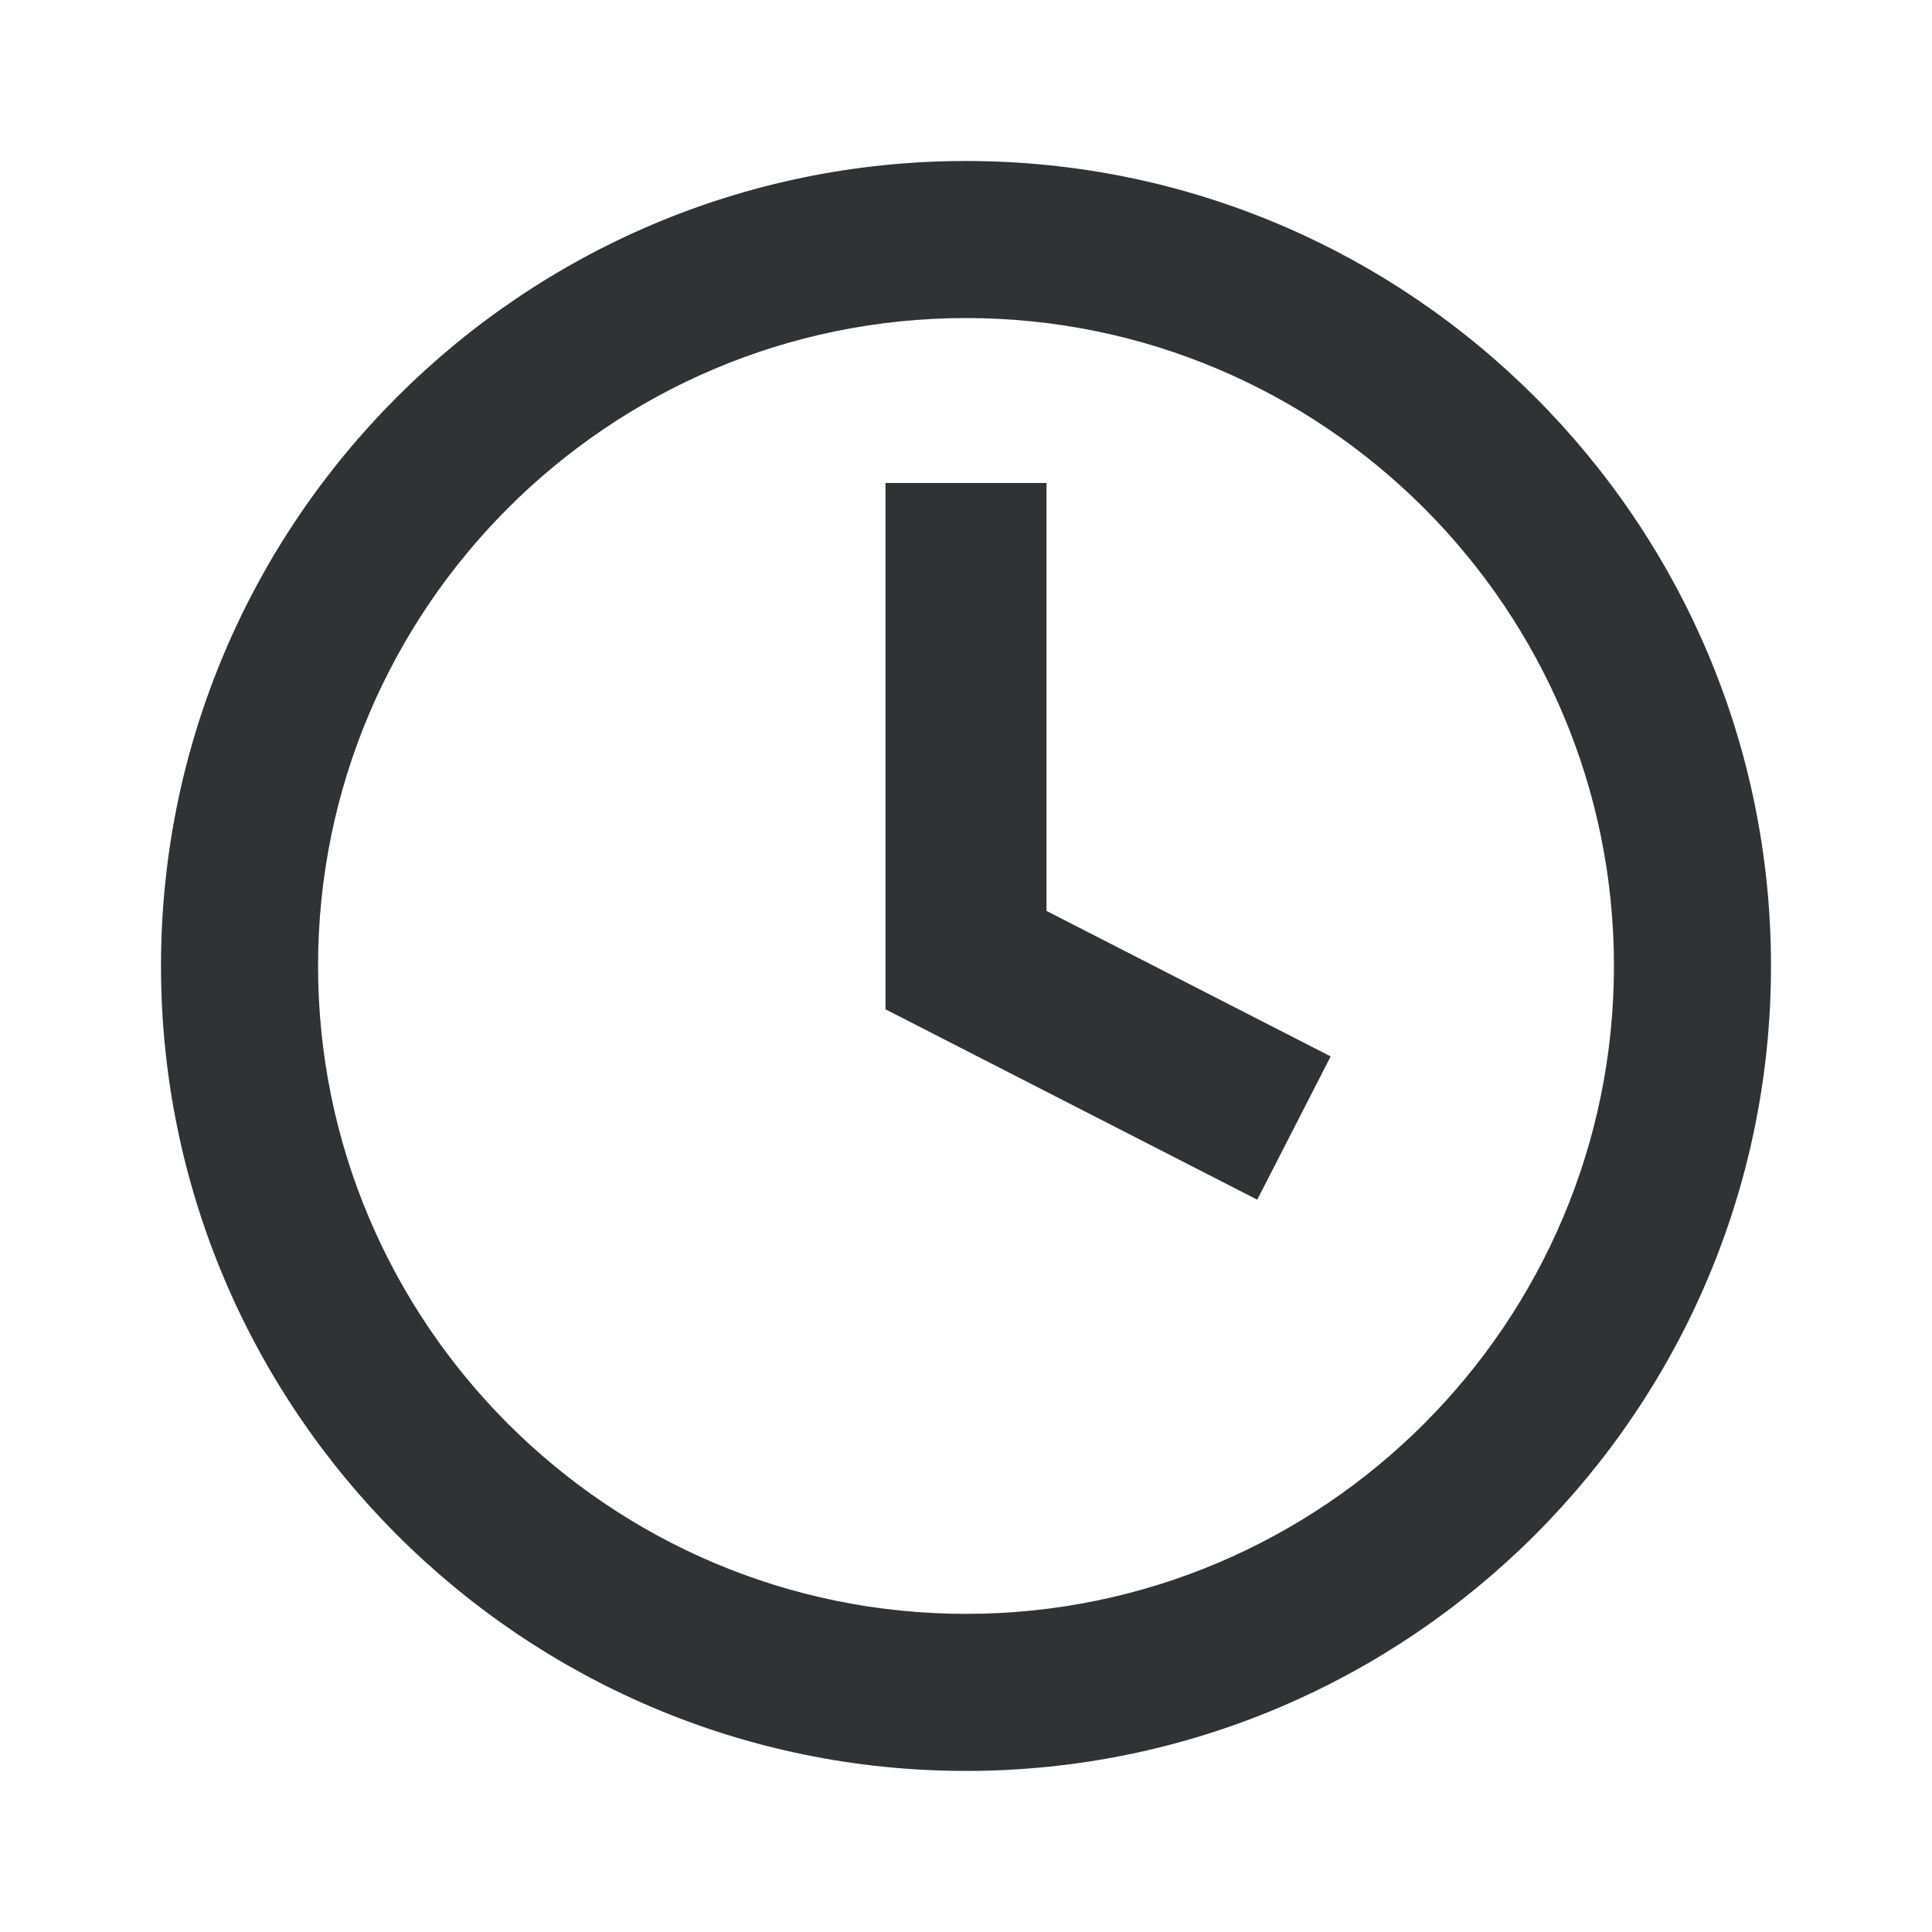
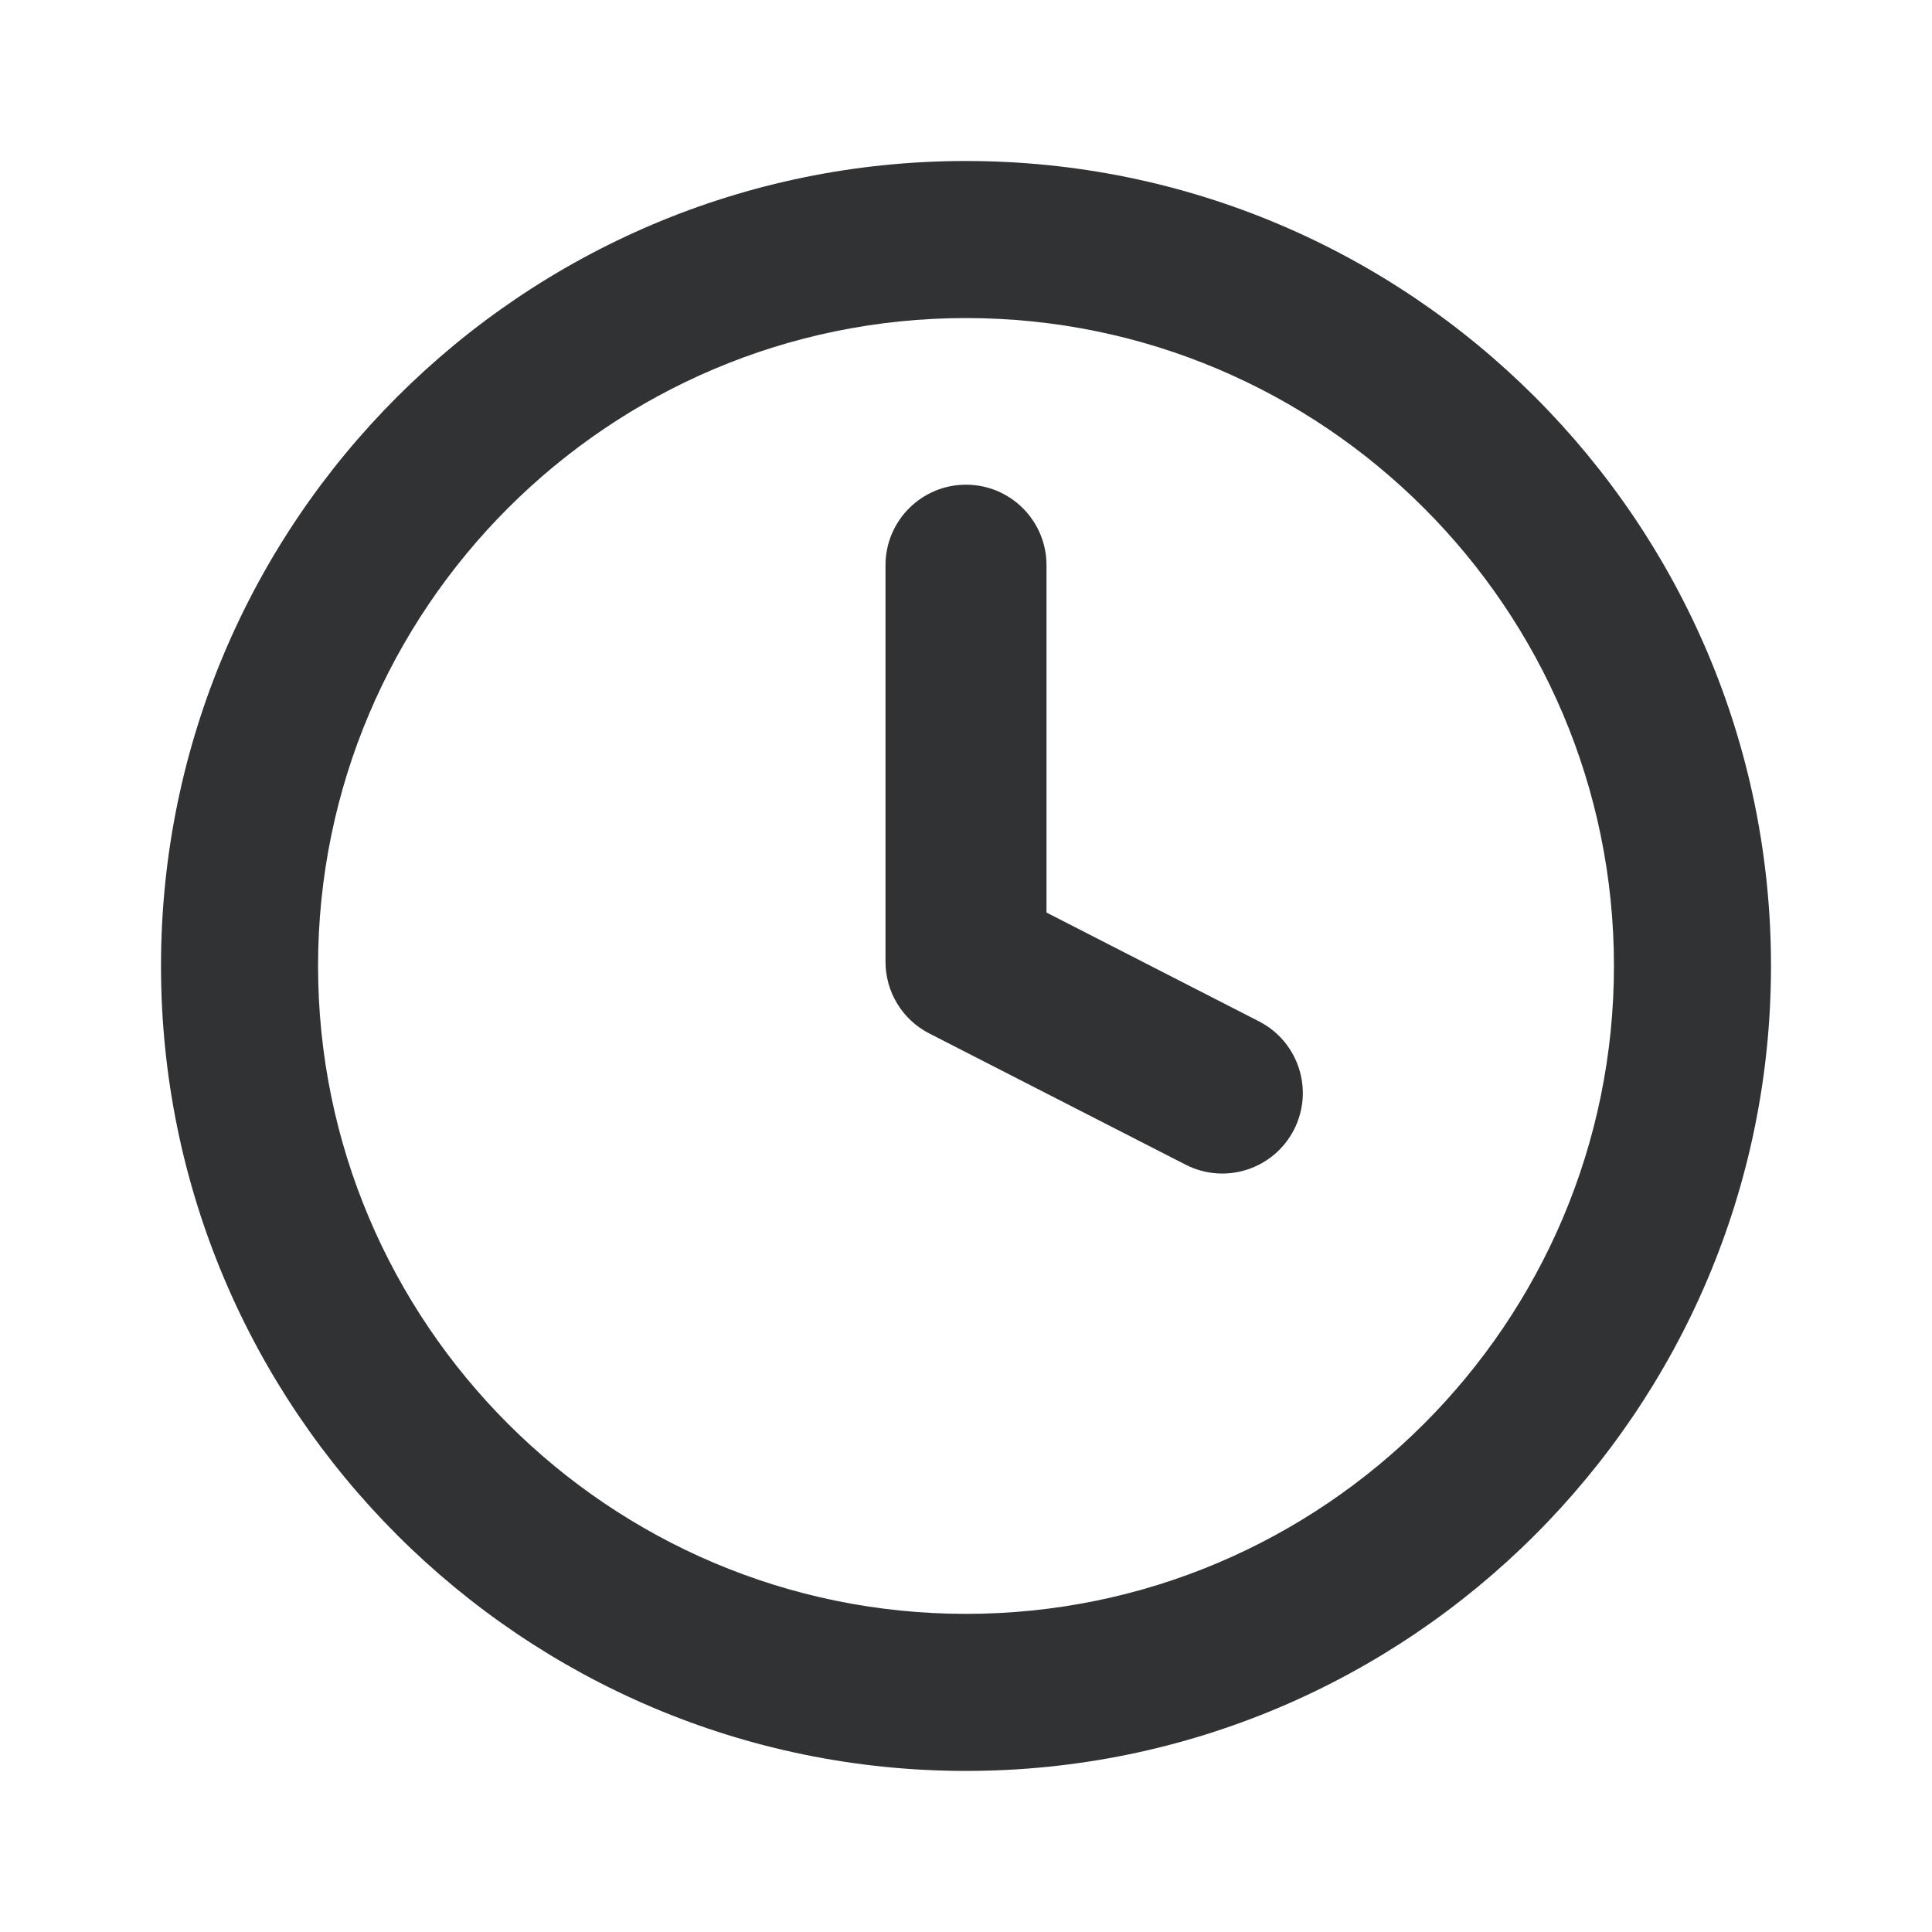
<svg xmlns="http://www.w3.org/2000/svg" width="24" height="24" viewBox="0 0 24 24" fill="none">
-   <path fill-rule="evenodd" clip-rule="evenodd" d="M20.049 11.999C20.049 16.437 16.438 20.048 12 20.048C7.562 20.048 3.951 16.437 3.951 11.999C3.951 7.562 7.562 3.951 12 3.951C16.438 3.951 20.049 7.562 20.049 11.999ZM2 11.999C2 17.514 6.485 21.999 12 21.999C17.515 21.999 22 17.514 22 11.999C22 6.484 17.515 2 12 2C6.485 2 2 6.484 2 11.999ZM11 12.538V6H13V11.316L16.53 13.123L15.618 14.903L11 12.538Z" fill="#313234" />
+   <path fill-rule="evenodd" clip-rule="evenodd" d="M20.049 11.999C20.049 16.437 16.438 20.048 12 20.048C7.562 20.048 3.951 16.437 3.951 11.999C3.951 7.562 7.562 3.951 12 3.951C16.438 3.951 20.049 7.562 20.049 11.999ZM2 11.999C2 17.514 6.485 21.999 12 21.999C17.515 21.999 22 17.514 22 11.999C22 6.484 17.515 2 12 2C6.485 2 2 6.484 2 11.999ZM12 6.021C12.552 6.021 13 6.469 13 7.021V11.336L15.64 12.688C16.131 12.94 16.326 13.542 16.074 14.034C15.822 14.525 15.22 14.72 14.728 14.468L11.544 12.838C11.21 12.667 11 12.323 11 11.948V7.021C11 6.469 11.448 6.021 12 6.021Z" fill="#313234" />
</svg>
